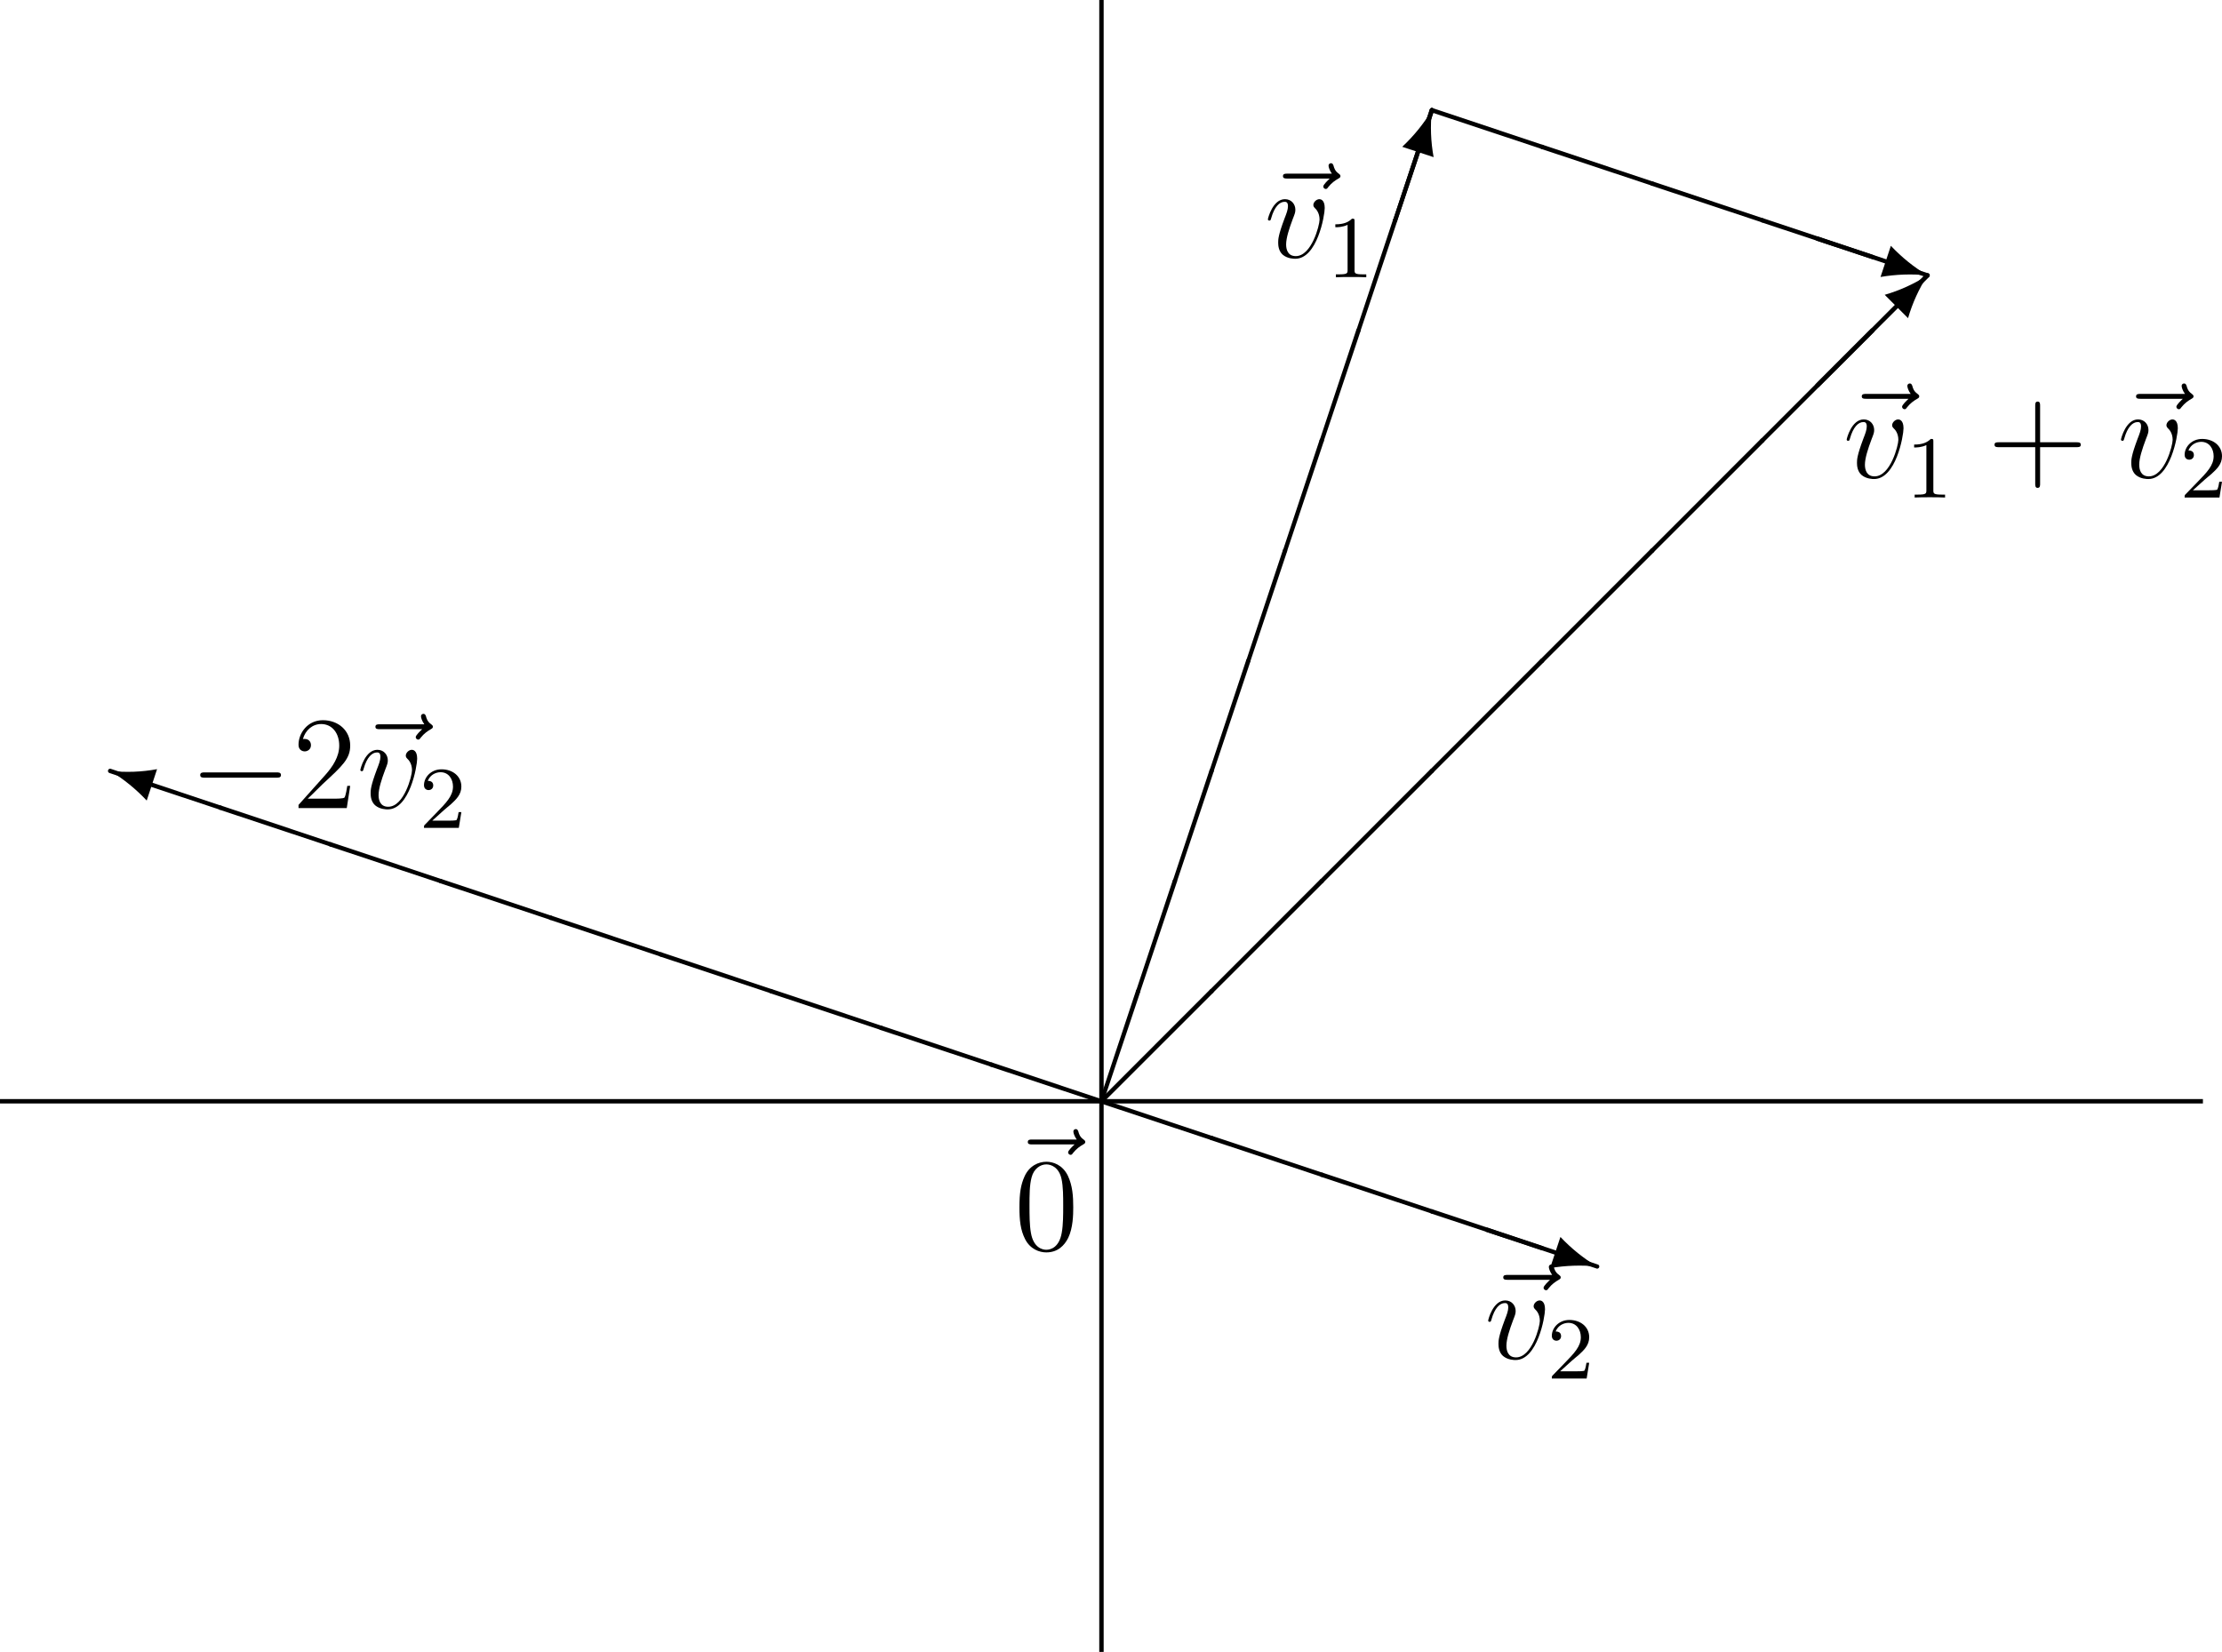
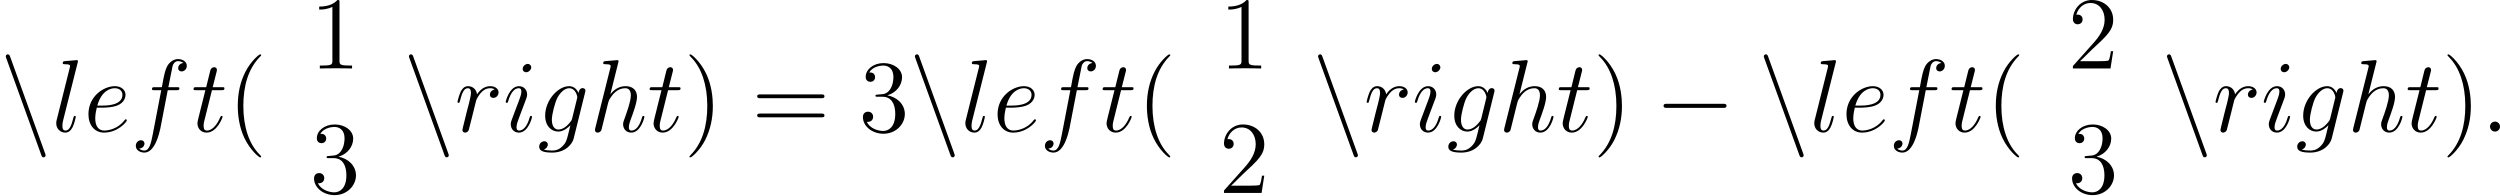
- <svg xmlns="http://www.w3.org/2000/svg" xmlns:xlink="http://www.w3.org/1999/xlink" version="1.1" width="281.371pt" height="209.215pt" viewBox="212.806 488.304 281.371 209.215">
+ <svg xmlns="http://www.w3.org/2000/svg" xmlns:xlink="http://www.w3.org/1999/xlink" version="1.1" width="406.232pt" height="31.706pt" viewBox="117.398 33.954 406.232 31.706">
  <defs>
-     <path id="g1-0" d="M7.571-2.727C7.571-2.945 7.364-2.945 7.211-2.945H1.265C1.113-2.945 .905-2.945 .905-2.727S1.113-2.509 1.265-2.509H7.211C7.364-2.509 7.571-2.509 7.571-2.727Z" />
-     <use id="g27-0" xlink:href="#g1-0" transform="scale(1.095891)" />
-     <path id="g32-49" d="M3.563 0V-.263H3.284C2.527-.263 2.503-.359 2.503-.654V-5.077C2.503-5.292 2.487-5.3 2.271-5.3C1.945-4.981 1.522-4.79 .765-4.79V-4.527C.98-4.527 1.411-4.527 1.873-4.742V-.654C1.873-.359 1.849-.263 1.092-.263H.813V0C1.14-.024 1.825-.024 2.184-.024S3.236-.024 3.563 0Z" />
-     <path id="g32-50" d="M3.802-1.427H3.555C3.531-1.267 3.467-.869 3.371-.717C3.324-.654 2.718-.654 2.59-.654H1.172L2.248-1.626C2.375-1.745 2.71-2.008 2.837-2.12C3.332-2.574 3.802-3.013 3.802-3.738C3.802-4.686 3.005-5.3 2.008-5.3C1.052-5.3 .422-4.575 .422-3.866C.422-3.475 .733-3.419 .845-3.419C1.012-3.419 1.259-3.539 1.259-3.842C1.259-4.256 .861-4.256 .765-4.256C.996-4.838 1.53-5.037 1.921-5.037C2.662-5.037 3.045-4.407 3.045-3.738C3.045-2.909 2.463-2.303 1.522-1.339L.518-.303C.422-.215 .422-.199 .422 0H3.571L3.802-1.427Z" />
-     <path id="g33-43" d="M8.452-2.977C8.452-3.204 8.249-3.204 8.07-3.204H4.77V-6.504C4.77-6.671 4.77-6.886 4.555-6.886C4.328-6.886 4.328-6.683 4.328-6.504V-3.204H1.028C.861-3.204 .646-3.204 .646-2.989C.646-2.762 .849-2.762 1.028-2.762H4.328V.538C4.328 .705 4.328 .921 4.543 .921C4.77 .921 4.77 .717 4.77 .538V-2.762H8.07C8.237-2.762 8.452-2.762 8.452-2.977Z" />
-     <path id="g33-48" d="M5.356-3.826C5.356-4.818 5.296-5.786 4.866-6.695C4.376-7.687 3.515-7.95 2.929-7.95C2.236-7.95 1.387-7.603 .944-6.611C.61-5.858 .49-5.117 .49-3.826C.49-2.666 .574-1.793 1.004-.944C1.47-.036 2.295 .251 2.917 .251C3.957 .251 4.555-.371 4.902-1.064C5.332-1.961 5.356-3.132 5.356-3.826ZM4.447-3.969C4.447-3.168 4.447-2.26 4.316-1.53C4.089-.215 3.335 .012 2.917 .012C2.534 .012 1.757-.203 1.53-1.506C1.399-2.224 1.399-3.132 1.399-3.969C1.399-4.949 1.399-5.834 1.59-6.539C1.793-7.34 2.403-7.711 2.917-7.711C3.371-7.711 4.065-7.436 4.292-6.408C4.447-5.727 4.447-4.782 4.447-3.969Z" />
-     <path id="g33-50" d="M5.26-2.008H4.997C4.961-1.805 4.866-1.148 4.746-.956C4.663-.849 3.981-.849 3.622-.849H1.411C1.733-1.124 2.463-1.889 2.774-2.176C4.591-3.85 5.26-4.471 5.26-5.655C5.26-7.03 4.172-7.95 2.786-7.95S.586-6.767 .586-5.738C.586-5.129 1.112-5.129 1.148-5.129C1.399-5.129 1.71-5.308 1.71-5.691C1.71-6.025 1.482-6.253 1.148-6.253C1.04-6.253 1.016-6.253 .98-6.241C1.207-7.054 1.853-7.603 2.63-7.603C3.646-7.603 4.268-6.755 4.268-5.655C4.268-4.639 3.682-3.754 3.001-2.989L.586-.287V0H4.949L5.26-2.008Z" />
-     <path id="g30-118" d="M5.464-4.471C5.464-5.224 5.081-5.272 4.985-5.272C4.698-5.272 4.435-4.985 4.435-4.746C4.435-4.603 4.519-4.519 4.567-4.471C4.686-4.364 4.997-4.041 4.997-3.419C4.997-2.917 4.28-.12 2.845-.12C2.116-.12 1.973-.729 1.973-1.172C1.973-1.769 2.248-2.606 2.57-3.467C2.762-3.957 2.809-4.077 2.809-4.316C2.809-4.818 2.451-5.272 1.865-5.272C.765-5.272 .323-3.539 .323-3.443C.323-3.395 .371-3.335 .454-3.335C.562-3.335 .574-3.383 .622-3.551C.909-4.579 1.375-5.033 1.829-5.033C1.937-5.033 2.14-5.033 2.14-4.639C2.14-4.328 2.008-3.981 1.829-3.527C1.255-1.997 1.255-1.626 1.255-1.339C1.255-1.076 1.291-.586 1.662-.251C2.092 .12 2.69 .12 2.798 .12C4.782 .12 5.464-3.79 5.464-4.471Z" />
-     <path id="g30-126" d="M7.364-7.364C7.364-7.472 7.269-7.532 7.197-7.592C6.862-7.819 6.779-8.141 6.743-8.285C6.707-8.381 6.671-8.524 6.504-8.524C6.432-8.524 6.288-8.476 6.288-8.297C6.288-8.189 6.36-7.902 6.587-7.58H2.57C2.367-7.58 2.164-7.58 2.164-7.352C2.164-7.137 2.379-7.137 2.57-7.137H6.396C6.253-7.006 5.81-6.587 5.81-6.42C5.81-6.3 5.918-6.193 6.037-6.193C6.145-6.193 6.193-6.265 6.276-6.384C6.563-6.743 6.886-6.97 7.161-7.125C7.281-7.197 7.364-7.233 7.364-7.364Z" />
-     <path id="g46-0" d="M10.102-9.813C10.132-9.853 10.162-9.903 10.162-9.963C10.162-10.072 10.072-10.162 9.963-10.162C9.903-10.162 9.853-10.132 9.813-10.102L-.139-.139C-.169-.1-.199-.05-.199 0C-.199 .11-.11 .199 0 .199C.05 .199 .1 .169 .139 .139L10.102-9.813Z" />
-     <path id="g46-2" d="M3.507-9.893C3.507-9.913 3.517-9.933 3.517-9.963C3.517-10.072 3.427-10.162 3.318-10.162C3.228-10.162 3.158-10.102 3.128-10.022L-.179-.06C-.189-.04-.199-.02-.199 0C-.199 .11-.11 .199 0 .199C.08 .199 .159 .139 .179 .06L3.507-9.893Z" />
-     <path id="g46-14" d="M3.477-5.709C3.218-7.113 3.168-8.528 3.318-9.943H3.308C2.58-8.727 1.684-7.631 .638-6.645L3.477-5.709Z" />
-     <path id="g46-18" d="M8.199-6.087C8.598-7.462 9.186-8.747 9.953-9.943L9.943-9.953C8.747-9.186 7.462-8.598 6.087-8.199L8.199-6.087Z" />
-     <path id="g46-80" d="M.06-3.507C.04-3.507 .02-3.517 0-3.517C-.11-3.517-.199-3.427-.199-3.318C-.199-3.228-.139-3.158-.06-3.128L9.893 .179C9.913 .189 9.933 .199 9.963 .199C10.072 .199 10.162 .11 10.162 0C10.162-.08 10.102-.159 10.022-.179L.06-3.507Z" />
-     <path id="g46-105" d="M4.244-3.477C2.839-3.218 1.425-3.168 .02-3.318V-3.308C1.225-2.58 2.321-1.684 3.308-.638L4.244-3.477Z" />
-     <path id="g46-113" d="M9.943-.01C8.727-.737 7.631-1.624 6.645-2.67L5.709 .149C7.113-.09 8.528-.139 9.943 0V-.01Z" />
+     <path id="g18-40" d="M3.885 2.905C3.885 2.869 3.885 2.845 3.682 2.642C2.487 1.435 1.817-.538 1.817-2.977C1.817-5.296 2.379-7.293 3.766-8.703C3.885-8.811 3.885-8.835 3.885-8.871C3.885-8.942 3.826-8.966 3.778-8.966C3.622-8.966 2.642-8.106 2.056-6.934C1.447-5.727 1.172-4.447 1.172-2.977C1.172-1.913 1.339-.49 1.961 .789C2.666 2.224 3.646 3.001 3.778 3.001C3.826 3.001 3.885 2.977 3.885 2.905Z" />
+     <path id="g18-41" d="M3.371-2.977C3.371-3.885 3.252-5.368 2.582-6.755C1.877-8.189 .897-8.966 .765-8.966C.717-8.966 .658-8.942 .658-8.871C.658-8.835 .658-8.811 .861-8.608C2.056-7.4 2.726-5.428 2.726-2.989C2.726-.669 2.164 1.327 .777 2.738C.658 2.845 .658 2.869 .658 2.905C.658 2.977 .717 3.001 .765 3.001C.921 3.001 1.901 2.14 2.487 .968C3.096-.251 3.371-1.542 3.371-2.977Z" />
+     <path id="g18-49" d="M4.902 0V-.347H4.531C3.479-.347 3.443-.49 3.443-.921V-7.663C3.443-7.938 3.443-7.95 3.204-7.95C2.917-7.627 2.319-7.185 1.088-7.185V-6.838C1.363-6.838 1.961-6.838 2.618-7.149V-.921C2.618-.49 2.582-.347 1.53-.347H1.16V0C1.482-.024 2.642-.024 3.037-.024S4.579-.024 4.902 0Z" />
+     <path id="g18-50" d="M5.26-2.008H4.997C4.961-1.805 4.866-1.148 4.746-.956C4.663-.849 3.981-.849 3.622-.849H1.411C1.733-1.124 2.463-1.889 2.774-2.176C4.591-3.85 5.26-4.471 5.26-5.655C5.26-7.03 4.172-7.95 2.786-7.95S.586-6.767 .586-5.738C.586-5.129 1.112-5.129 1.148-5.129C1.399-5.129 1.71-5.308 1.71-5.691C1.71-6.025 1.482-6.253 1.148-6.253C1.04-6.253 1.016-6.253 .98-6.241C1.207-7.054 1.853-7.603 2.63-7.603C3.646-7.603 4.268-6.755 4.268-5.655C4.268-4.639 3.682-3.754 3.001-2.989L.586-.287V0H4.949L5.26-2.008Z" />
+     <path id="g18-51" d="M5.356-2.044C5.356-3.144 4.471-4.005 3.324-4.208C4.364-4.507 5.033-5.38 5.033-6.312C5.033-7.257 4.053-7.95 2.893-7.95C1.698-7.95 .813-7.221 .813-6.348C.813-5.87 1.184-5.774 1.363-5.774C1.614-5.774 1.901-5.954 1.901-6.312C1.901-6.695 1.614-6.862 1.351-6.862C1.279-6.862 1.255-6.862 1.219-6.85C1.674-7.663 2.798-7.663 2.857-7.663C3.252-7.663 4.029-7.484 4.029-6.312C4.029-6.085 3.993-5.416 3.646-4.902C3.288-4.376 2.881-4.34 2.558-4.328L2.2-4.292C1.997-4.28 1.949-4.268 1.949-4.16C1.949-4.041 2.008-4.041 2.224-4.041H2.774C3.79-4.041 4.244-3.204 4.244-2.056C4.244-.49 3.431-.072 2.845-.072C2.271-.072 1.291-.347 .944-1.136C1.327-1.076 1.674-1.291 1.674-1.722C1.674-2.068 1.423-2.307 1.088-2.307C.801-2.307 .49-2.14 .49-1.686C.49-.622 1.554 .251 2.881 .251C4.304 .251 5.356-.837 5.356-2.044Z" />
+     <path id="g18-61" d="M8.452-4.089C8.452-4.316 8.249-4.316 8.07-4.316H1.028C.861-4.316 .646-4.316 .646-4.101C.646-3.873 .849-3.873 1.028-3.873H8.07C8.237-3.873 8.452-3.873 8.452-4.089ZM8.452-1.865C8.452-2.092 8.249-2.092 8.07-2.092H1.028C.861-2.092 .646-2.092 .646-1.877C.646-1.65 .849-1.65 1.028-1.65H8.07C8.237-1.65 8.452-1.65 8.452-1.865Z" />
+     <path id="g15-58" d="M2.2-.574C2.2-.921 1.913-1.16 1.626-1.16C1.279-1.16 1.04-.873 1.04-.586C1.04-.239 1.327 0 1.614 0C1.961 0 2.2-.287 2.2-.574Z" />
+     <path id="g15-101" d="M4.997-1.303C4.997-1.375 4.926-1.435 4.878-1.435C4.842-1.435 4.83-1.423 4.722-1.315C3.957-.299 2.821-.12 2.367-.12C1.686-.12 1.327-.658 1.327-1.542C1.327-1.71 1.327-2.008 1.506-2.774H2.14C2.463-2.774 3.276-2.798 3.85-3.013C4.758-3.359 4.842-4.053 4.842-4.268C4.842-4.794 4.388-5.272 3.599-5.272C2.343-5.272 .538-4.136 .538-2.008C.538-.753 1.255 .12 2.343 .12C3.969 .12 4.997-1.148 4.997-1.303ZM4.483-4.268C4.483-3.013 2.57-3.013 2.068-3.013H1.566C2.08-4.854 3.216-5.033 3.599-5.033C4.125-5.033 4.483-4.722 4.483-4.268Z" />
+     <path id="g15-102" d="M6.528-7.639C6.528-8.141 6.025-8.416 5.499-8.416C4.985-8.416 4.483-8.034 4.244-7.568C4.029-7.149 3.909-6.719 3.634-5.153H2.833C2.606-5.153 2.487-5.153 2.487-4.937C2.487-4.806 2.558-4.806 2.798-4.806H3.563L2.582 .287C2.379 1.327 2.2 2.2 1.602 2.2C1.566 2.2 1.219 2.2 1.004 1.973C1.614 1.925 1.614 1.387 1.614 1.387C1.614 1.148 1.435 1.004 1.207 1.004C.968 1.004 .61 1.207 .61 1.662C.61 2.176 1.136 2.439 1.602 2.439C2.821 2.439 3.324 .251 3.455-.347L4.316-4.806H5.332C5.571-4.806 5.667-4.806 5.667-5.033C5.667-5.153 5.571-5.153 5.356-5.153H4.388L4.878-7.615C4.949-7.902 5.2-8.177 5.511-8.177C5.762-8.177 6.013-8.07 6.133-7.962C5.667-7.914 5.523-7.568 5.523-7.364C5.523-7.125 5.703-6.982 5.93-6.982C6.169-6.982 6.528-7.185 6.528-7.639Z" />
+     <path id="g15-103" d="M4.041-1.518C3.993-1.327 3.969-1.279 3.814-1.1C3.324-.466 2.821-.239 2.451-.239C2.056-.239 1.686-.55 1.686-1.375C1.686-2.008 2.044-3.347 2.307-3.885C2.654-4.555 3.192-5.033 3.694-5.033C4.483-5.033 4.639-4.053 4.639-3.981L4.603-3.814L4.041-1.518ZM4.22 .801L5.547-4.555C5.583-4.698 5.583-4.746 5.583-4.746C5.583-4.914 5.452-5.045 5.272-5.045C4.985-5.045 4.818-4.806 4.782-4.483C4.627-4.83 4.292-5.272 3.694-5.272C2.391-5.272 .909-3.634 .909-1.853C.909-.61 1.662 0 2.427 0C3.061 0 3.622-.502 3.838-.741C3.634 .06 3.634 .084 3.575 .335C3.407 .992 3.335 1.291 2.905 1.71C2.415 2.2 1.961 2.2 1.698 2.2C1.339 2.2 1.04 2.176 .741 2.08C1.124 1.973 1.219 1.638 1.219 1.506C1.219 1.315 1.076 1.124 .813 1.124C.526 1.124 .215 1.363 .215 1.757C.215 2.248 .705 2.439 1.722 2.439C3.264 2.439 4.065 1.447 4.22 .801Z" />
+     <path id="g15-104" d="M6.396-1.71C6.396-1.769 6.348-1.817 6.276-1.817C6.169-1.817 6.157-1.781 6.097-1.578C5.822-.622 5.38-.12 4.902-.12C4.782-.12 4.591-.132 4.591-.514C4.591-.825 4.734-1.207 4.782-1.339C4.997-1.913 5.535-3.324 5.535-4.017C5.535-4.734 5.117-5.272 4.208-5.272C3.527-5.272 2.929-4.949 2.439-4.328L3.359-7.998C3.371-8.046 3.395-8.118 3.395-8.177C3.395-8.297 3.252-8.297 3.252-8.297S2.654-8.249 2.594-8.237C2.391-8.225 2.212-8.201 1.997-8.189C1.698-8.165 1.614-8.153 1.614-7.938C1.614-7.819 1.71-7.819 1.877-7.819C2.463-7.819 2.475-7.711 2.475-7.592C2.475-7.52 2.451-7.424 2.439-7.388L.705-.466C.658-.287 .658-.263 .658-.191C.658 .072 .861 .12 .98 .12C1.184 .12 1.339-.036 1.399-.167L1.937-2.331C1.997-2.594 2.068-2.845 2.128-3.108C2.26-3.61 2.26-3.622 2.487-3.969S3.252-5.033 4.172-5.033C4.651-5.033 4.818-4.674 4.818-4.196C4.818-3.527 4.352-2.224 4.089-1.506C3.981-1.219 3.921-1.064 3.921-.849C3.921-.311 4.292 .12 4.866 .12C5.978 .12 6.396-1.638 6.396-1.71Z" />
+     <path id="g15-105" d="M3.383-1.71C3.383-1.769 3.335-1.817 3.264-1.817C3.156-1.817 3.144-1.781 3.084-1.578C2.774-.49 2.283-.12 1.889-.12C1.745-.12 1.578-.155 1.578-.514C1.578-.837 1.722-1.196 1.853-1.554L2.69-3.778C2.726-3.873 2.809-4.089 2.809-4.316C2.809-4.818 2.451-5.272 1.865-5.272C.765-5.272 .323-3.539 .323-3.443C.323-3.395 .371-3.335 .454-3.335C.562-3.335 .574-3.383 .622-3.551C.909-4.555 1.363-5.033 1.829-5.033C1.937-5.033 2.14-5.021 2.14-4.639C2.14-4.328 1.985-3.933 1.889-3.67C1.459-2.558 1.459-2.534 1.052-1.447C.98-1.255 .909-1.064 .909-.849C.909-.311 1.279 .12 1.853 .12C2.953 .12 3.383-1.626 3.383-1.71ZM3.288-7.46C3.288-7.639 3.144-7.855 2.881-7.855C2.606-7.855 2.295-7.592 2.295-7.281C2.295-6.982 2.546-6.886 2.69-6.886C3.013-6.886 3.288-7.197 3.288-7.46Z" />
+     <path id="g15-108" d="M2.821-1.71C2.821-1.769 2.774-1.817 2.702-1.817C2.594-1.817 2.582-1.757 2.534-1.578C2.319-.753 2.104-.12 1.626-.12C1.267-.12 1.267-.502 1.267-.669C1.267-.717 1.267-.968 1.351-1.303L3.037-7.998C3.049-8.046 3.072-8.118 3.072-8.177C3.072-8.297 2.929-8.297 2.929-8.297L2.271-8.237C2.068-8.225 1.889-8.201 1.674-8.189C1.387-8.165 1.303-8.153 1.303-7.938C1.303-7.819 1.423-7.819 1.542-7.819C2.152-7.819 2.152-7.711 2.152-7.592C2.152-7.544 2.152-7.52 2.092-7.305L.61-1.375C.574-1.243 .55-1.148 .55-.956C.55-.359 .992 .12 1.602 .12C1.997 .12 2.26-.143 2.451-.514C2.654-.909 2.821-1.662 2.821-1.71Z" />
+     <path id="g15-114" d="M5.093-4.555C5.093-4.937 4.722-5.272 4.125-5.272C3.646-5.272 3.096-5.057 2.594-4.328C2.511-4.961 2.032-5.272 1.554-5.272C1.088-5.272 .849-4.914 .705-4.651C.502-4.22 .323-3.503 .323-3.443C.323-3.395 .371-3.335 .454-3.335C.55-3.335 .562-3.347 .634-3.622C.813-4.34 1.04-5.033 1.518-5.033C1.805-5.033 1.889-4.83 1.889-4.483C1.889-4.22 1.769-3.754 1.686-3.383L1.351-2.092L1.112-1.112C1.028-.801 .897-.239 .897-.179C.897-.012 1.028 .12 1.207 .12C1.339 .12 1.566 .036 1.638-.203C1.674-.299 2.116-2.104 2.188-2.379C2.248-2.642 2.319-2.893 2.379-3.156L2.511-3.67C2.546-3.778 2.869-4.364 3.168-4.627C3.312-4.758 3.622-5.033 4.113-5.033C4.304-5.033 4.495-4.997 4.651-4.89C4.28-4.818 4.089-4.555 4.089-4.292C4.089-4.005 4.316-3.909 4.483-3.909C4.818-3.909 5.093-4.196 5.093-4.555Z" />
+     <path id="g15-116" d="M3.634-1.71C3.634-1.781 3.587-1.817 3.515-1.817C3.515-1.817 3.443-1.817 3.419-1.769C3.419-1.769 3.395-1.745 3.312-1.554C3.061-.956 2.511-.12 1.817-.12C1.459-.12 1.435-.418 1.435-.681C1.435-.681 1.435-.921 1.47-1.064L2.403-4.806H3.503C3.73-4.806 3.85-4.806 3.85-5.021C3.85-5.153 3.778-5.153 3.539-5.153H2.487L2.929-6.898C2.977-7.066 2.977-7.089 2.977-7.173C2.977-7.364 2.821-7.472 2.666-7.472C2.57-7.472 2.295-7.436 2.2-7.054L1.733-5.153H.61C.371-5.153 .263-5.153 .263-4.926C.263-4.806 .347-4.806 .574-4.806H1.638L.849-1.65C.753-1.231 .717-1.112 .717-.956C.717-.395 1.112 .12 1.781 .12C2.989 .12 3.634-1.626 3.634-1.71Z" />
+     <path id="g12-0" d="M8.297-2.989C8.297-3.228 8.07-3.228 7.902-3.228H1.387C1.219-3.228 .992-3.228 .992-2.989S1.219-2.75 1.387-2.75H7.902C8.07-2.75 8.297-2.75 8.297-2.989Z" />
+     <path id="g12-110" d="M5.296 2.75C5.296 2.75 5.296 2.69 5.236 2.534L1.172-8.703C1.124-8.835 1.076-8.966 .909-8.966C.777-8.966 .669-8.859 .669-8.727C.669-8.727 .669-8.667 .729-8.512L4.794 2.726C4.842 2.857 4.89 2.989 5.057 2.989C5.189 2.989 5.296 2.881 5.296 2.75Z" />
  </defs>
  <g id="page1" transform="matrix(1.4 0 0 1.4 0 0)">
-     <rect x="152.005" y="448.216" height=".398" width="199.253" />
-     <rect x="251.432" y="348.789" height="149.44" width=".398" />
-     <use x="251.631" y="448.415" xlink:href="#g46-2" />
-     <use x="254.952" y="438.452" xlink:href="#g46-2" />
-     <use x="258.273" y="428.49" xlink:href="#g46-2" />
-     <use x="261.594" y="418.527" xlink:href="#g46-2" />
-     <use x="264.915" y="408.564" xlink:href="#g46-2" />
-     <use x="268.235" y="398.602" xlink:href="#g46-2" />
-     <use x="271.556" y="388.639" xlink:href="#g46-2" />
-     <use x="274.877" y="378.677" xlink:href="#g46-2" />
-     <use x="278.198" y="368.714" xlink:href="#g46-2" />
-     <use x="278.198" y="368.714" xlink:href="#g46-2" />
-     <use x="278.198" y="368.714" xlink:href="#g46-14" />
-     <use x="251.631" y="451.736" xlink:href="#g46-80" />
-     <use x="261.594" y="455.057" xlink:href="#g46-80" />
-     <use x="271.556" y="458.378" xlink:href="#g46-80" />
-     <use x="281.519" y="461.699" xlink:href="#g46-80" />
-     <use x="286.5" y="463.359" xlink:href="#g46-80" />
-     <use x="286.5" y="463.359" xlink:href="#g46-113" />
-     <use x="241.668" y="448.415" xlink:href="#g46-80" />
-     <use x="231.706" y="445.094" xlink:href="#g46-80" />
-     <use x="221.743" y="441.773" xlink:href="#g46-80" />
-     <use x="211.78" y="438.452" xlink:href="#g46-80" />
-     <use x="201.818" y="435.132" xlink:href="#g46-80" />
-     <use x="191.855" y="431.811" xlink:href="#g46-80" />
-     <use x="181.893" y="428.49" xlink:href="#g46-80" />
-     <use x="171.93" y="425.169" xlink:href="#g46-80" />
-     <use x="161.967" y="421.848" xlink:href="#g46-80" />
-     <use x="161.967" y="421.848" xlink:href="#g46-105" />
-     <use x="281.519" y="362.072" xlink:href="#g46-80" />
-     <use x="291.482" y="365.393" xlink:href="#g46-80" />
-     <use x="301.444" y="368.714" xlink:href="#g46-80" />
-     <use x="311.407" y="372.035" xlink:href="#g46-80" />
-     <use x="316.388" y="373.695" xlink:href="#g46-80" />
-     <use x="316.388" y="373.695" xlink:href="#g46-113" />
-     <use x="251.631" y="448.415" xlink:href="#g46-0" />
-     <use x="261.594" y="438.452" xlink:href="#g46-0" />
-     <use x="271.556" y="428.49" xlink:href="#g46-0" />
-     <use x="281.519" y="418.527" xlink:href="#g46-0" />
-     <use x="291.482" y="408.564" xlink:href="#g46-0" />
-     <use x="301.444" y="398.602" xlink:href="#g46-0" />
-     <use x="311.407" y="388.639" xlink:href="#g46-0" />
-     <use x="316.388" y="383.658" xlink:href="#g46-0" />
-     <use x="316.388" y="383.658" xlink:href="#g46-18" />
-     <use x="242.804" y="459.455" xlink:href="#g30-126" />
-     <use x="243.723" y="461.836" xlink:href="#g33-48" />
-     <use x="265.884" y="372.078" xlink:href="#g30-126" />
-     <use x="266.361" y="372.078" xlink:href="#g30-118" />
-     <use x="272.02" y="373.871" xlink:href="#g32-49" />
-     <use x="318.236" y="392.003" xlink:href="#g30-126" />
-     <use x="318.713" y="392.003" xlink:href="#g30-118" />
-     <use x="324.372" y="393.796" xlink:href="#g32-49" />
-     <use x="331.761" y="392.003" xlink:href="#g33-43" />
-     <use x="343.046" y="392.003" xlink:href="#g30-126" />
-     <use x="343.523" y="392.003" xlink:href="#g30-118" />
-     <use x="349.182" y="393.796" xlink:href="#g32-50" />
-     <use x="285.809" y="471.704" xlink:href="#g30-126" />
-     <use x="286.286" y="471.704" xlink:href="#g30-118" />
-     <use x="291.945" y="473.498" xlink:href="#g32-50" />
-     <use x="169.121" y="421.891" xlink:href="#g27-0" />
-     <use x="178.42" y="421.891" xlink:href="#g33-50" />
-     <use x="183.796" y="421.891" xlink:href="#g30-126" />
-     <use x="184.273" y="421.891" xlink:href="#g30-118" />
-     <use x="189.932" y="423.684" xlink:href="#g32-50" />
+     <use x="83.856" y="39.525" xlink:href="#g12-110" />
+     <use x="89.833" y="39.525" xlink:href="#g15-108" />
+     <use x="93.583" y="39.525" xlink:href="#g15-101" />
+     <use x="99.009" y="39.525" xlink:href="#g15-102" />
+     <use x="106.055" y="39.525" xlink:href="#g15-116" />
+     <use x="110.282" y="39.525" xlink:href="#g18-40" />
+     <use x="119.816" y="32.203" xlink:href="#g18-49" />
+     <use x="119.816" y="46.649" xlink:href="#g18-51" />
+     <use x="130.65" y="39.525" xlink:href="#g12-110" />
+     <use x="136.628" y="39.525" xlink:href="#g15-114" />
+     <use x="142.228" y="39.525" xlink:href="#g15-105" />
+     <use x="146.222" y="39.525" xlink:href="#g15-103" />
+     <use x="152.256" y="39.525" xlink:href="#g15-104" />
+     <use x="158.995" y="39.525" xlink:href="#g15-116" />
+     <use x="163.222" y="39.525" xlink:href="#g18-41" />
+     <use x="171.095" y="39.525" xlink:href="#g18-61" />
+     <use x="183.521" y="39.525" xlink:href="#g18-51" />
+     <use x="189.374" y="39.525" xlink:href="#g12-110" />
+     <use x="195.351" y="39.525" xlink:href="#g15-108" />
+     <use x="199.101" y="39.525" xlink:href="#g15-101" />
+     <use x="204.526" y="39.525" xlink:href="#g15-102" />
+     <use x="211.573" y="39.525" xlink:href="#g15-116" />
+     <use x="215.8" y="39.525" xlink:href="#g18-40" />
+     <use x="225.334" y="32.203" xlink:href="#g18-49" />
+     <use x="225.334" y="46.649" xlink:href="#g18-50" />
+     <use x="236.168" y="39.525" xlink:href="#g12-110" />
+     <use x="242.146" y="39.525" xlink:href="#g15-114" />
+     <use x="247.746" y="39.525" xlink:href="#g15-105" />
+     <use x="251.74" y="39.525" xlink:href="#g15-103" />
+     <use x="257.774" y="39.525" xlink:href="#g15-104" />
+     <use x="264.512" y="39.525" xlink:href="#g15-116" />
+     <use x="268.739" y="39.525" xlink:href="#g18-41" />
+     <use x="275.948" y="39.525" xlink:href="#g12-0" />
+     <use x="287.904" y="39.525" xlink:href="#g12-110" />
+     <use x="293.881" y="39.525" xlink:href="#g15-108" />
+     <use x="297.631" y="39.525" xlink:href="#g15-101" />
+     <use x="303.056" y="39.525" xlink:href="#g15-102" />
+     <use x="310.103" y="39.525" xlink:href="#g15-116" />
+     <use x="314.33" y="39.525" xlink:href="#g18-40" />
+     <use x="323.864" y="32.203" xlink:href="#g18-50" />
+     <use x="323.864" y="46.649" xlink:href="#g18-51" />
+     <use x="334.698" y="39.525" xlink:href="#g12-110" />
+     <use x="340.676" y="39.525" xlink:href="#g15-114" />
+     <use x="346.276" y="39.525" xlink:href="#g15-105" />
+     <use x="350.269" y="39.525" xlink:href="#g15-103" />
+     <use x="356.304" y="39.525" xlink:href="#g15-104" />
+     <use x="363.042" y="39.525" xlink:href="#g15-116" />
+     <use x="367.269" y="39.525" xlink:href="#g18-41" />
+     <use x="371.822" y="39.525" xlink:href="#g15-58" />
  </g>
</svg>
